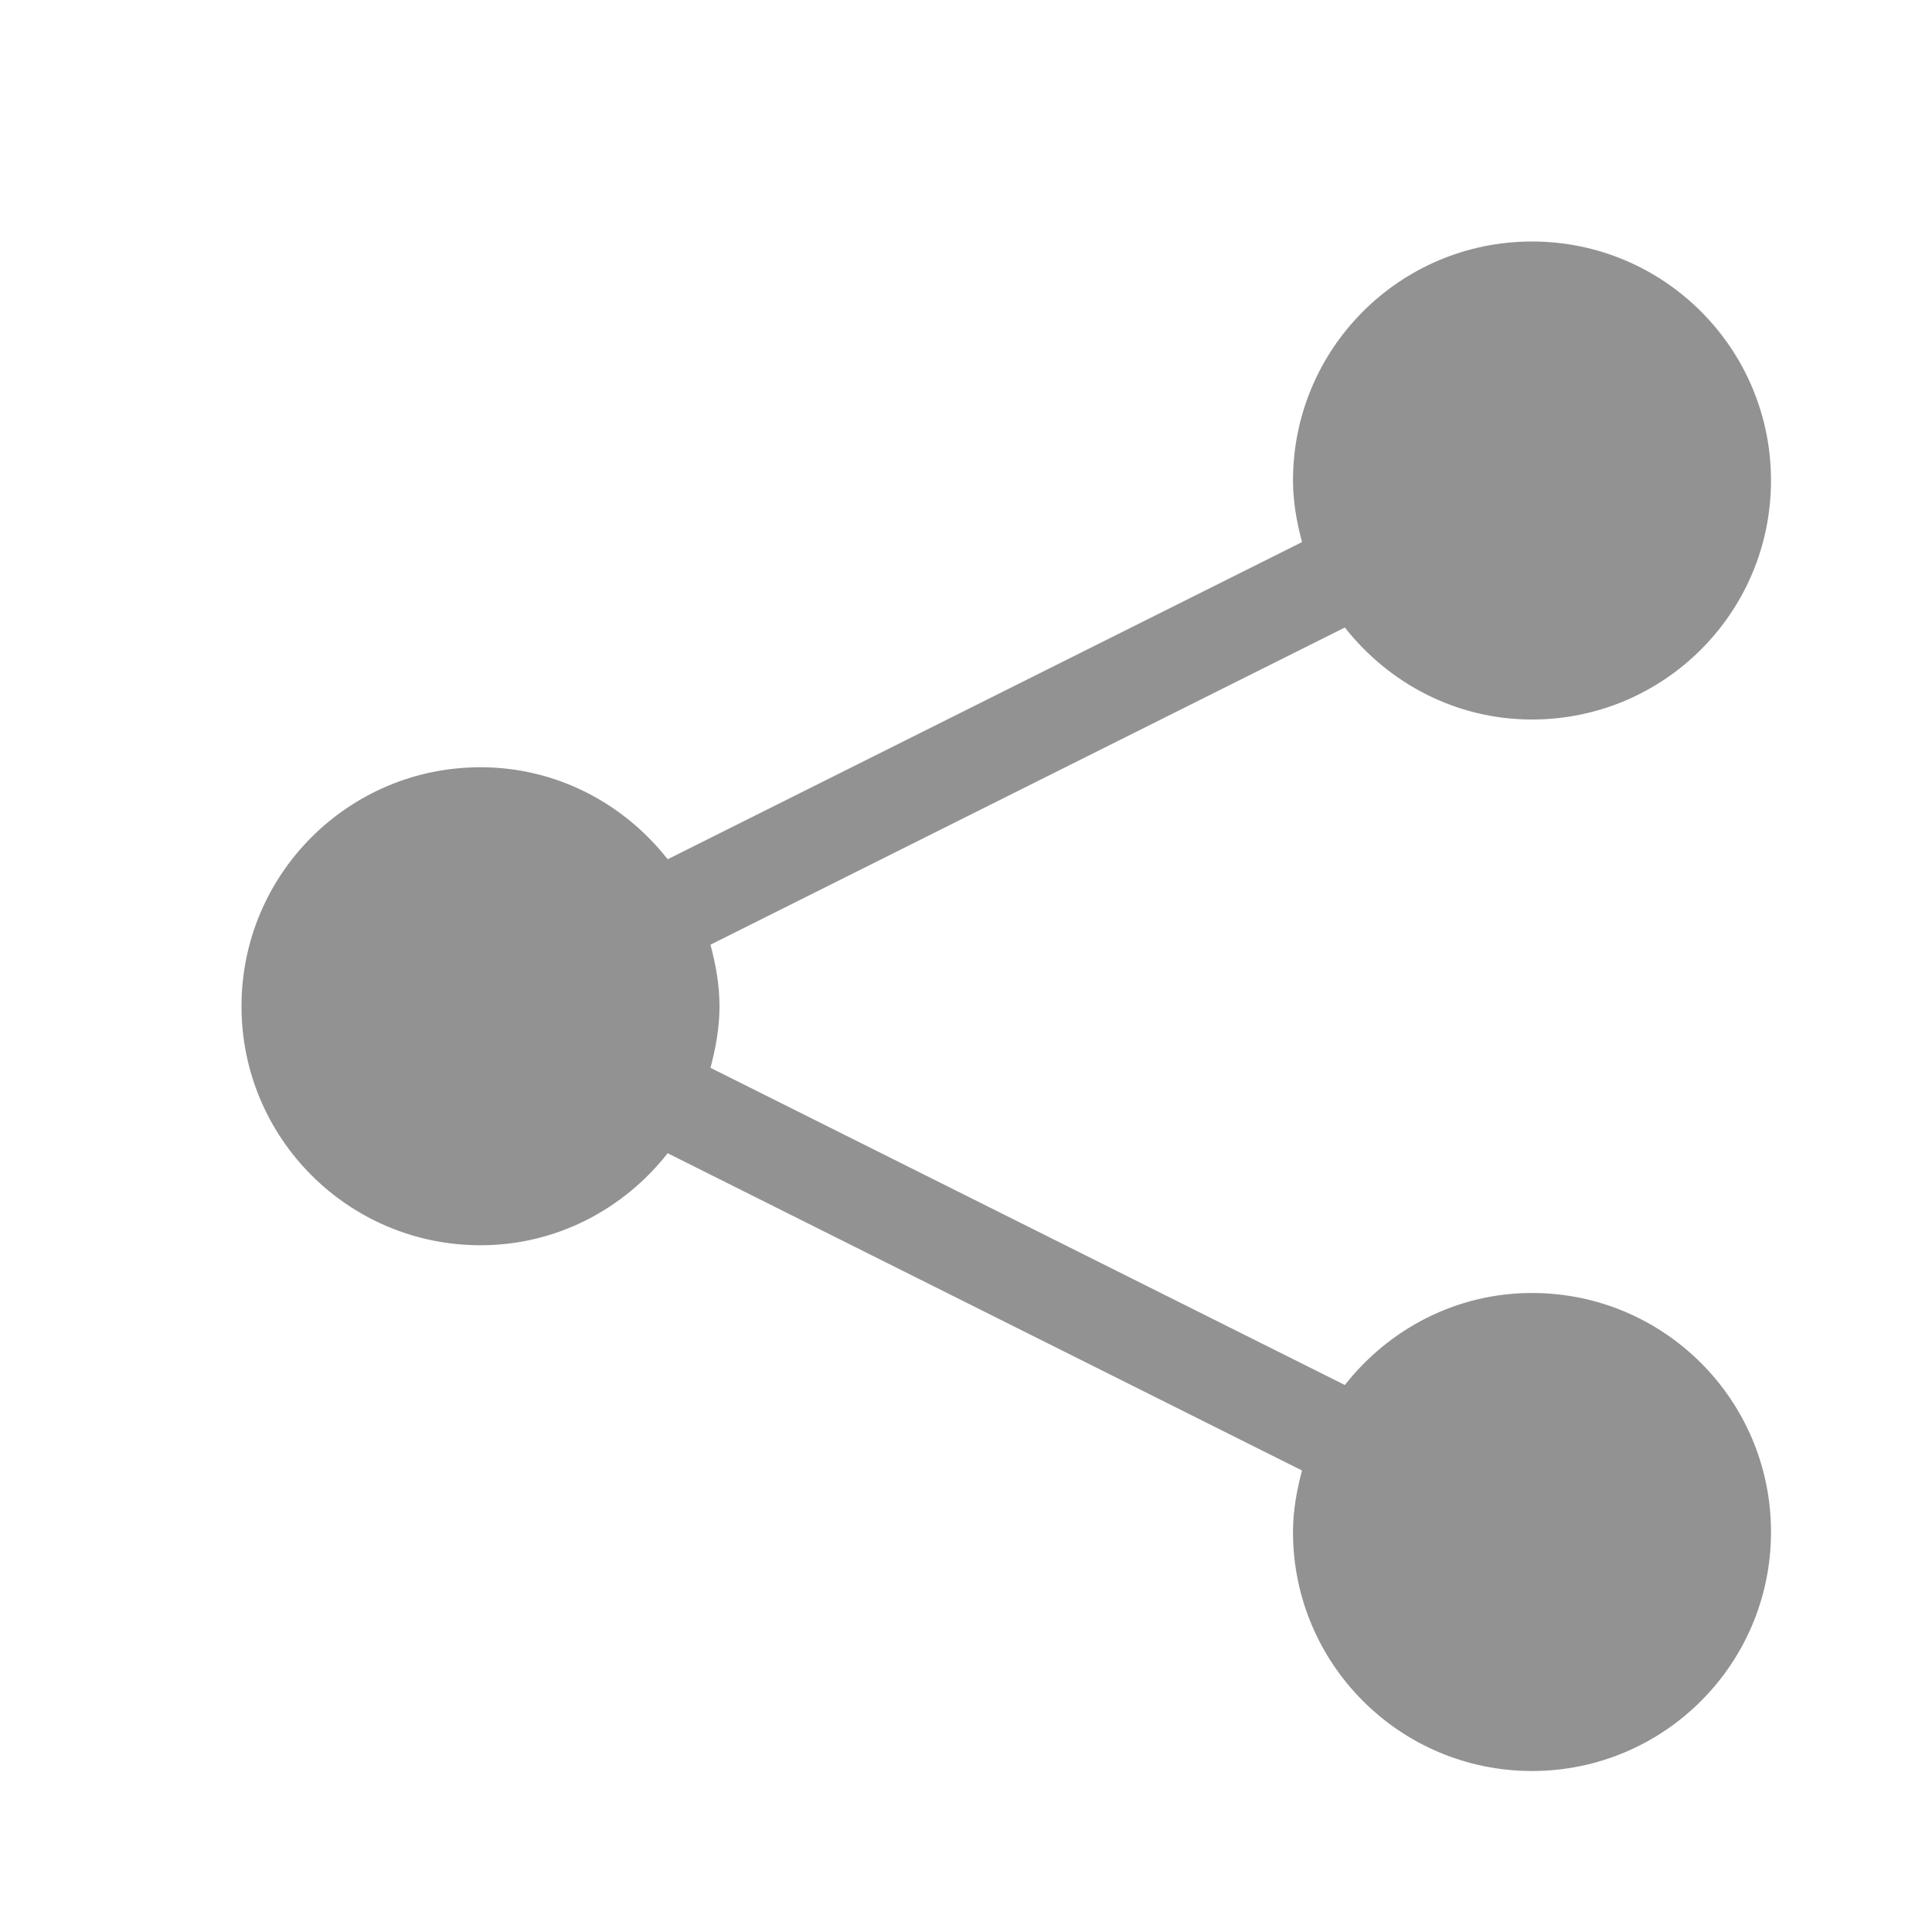
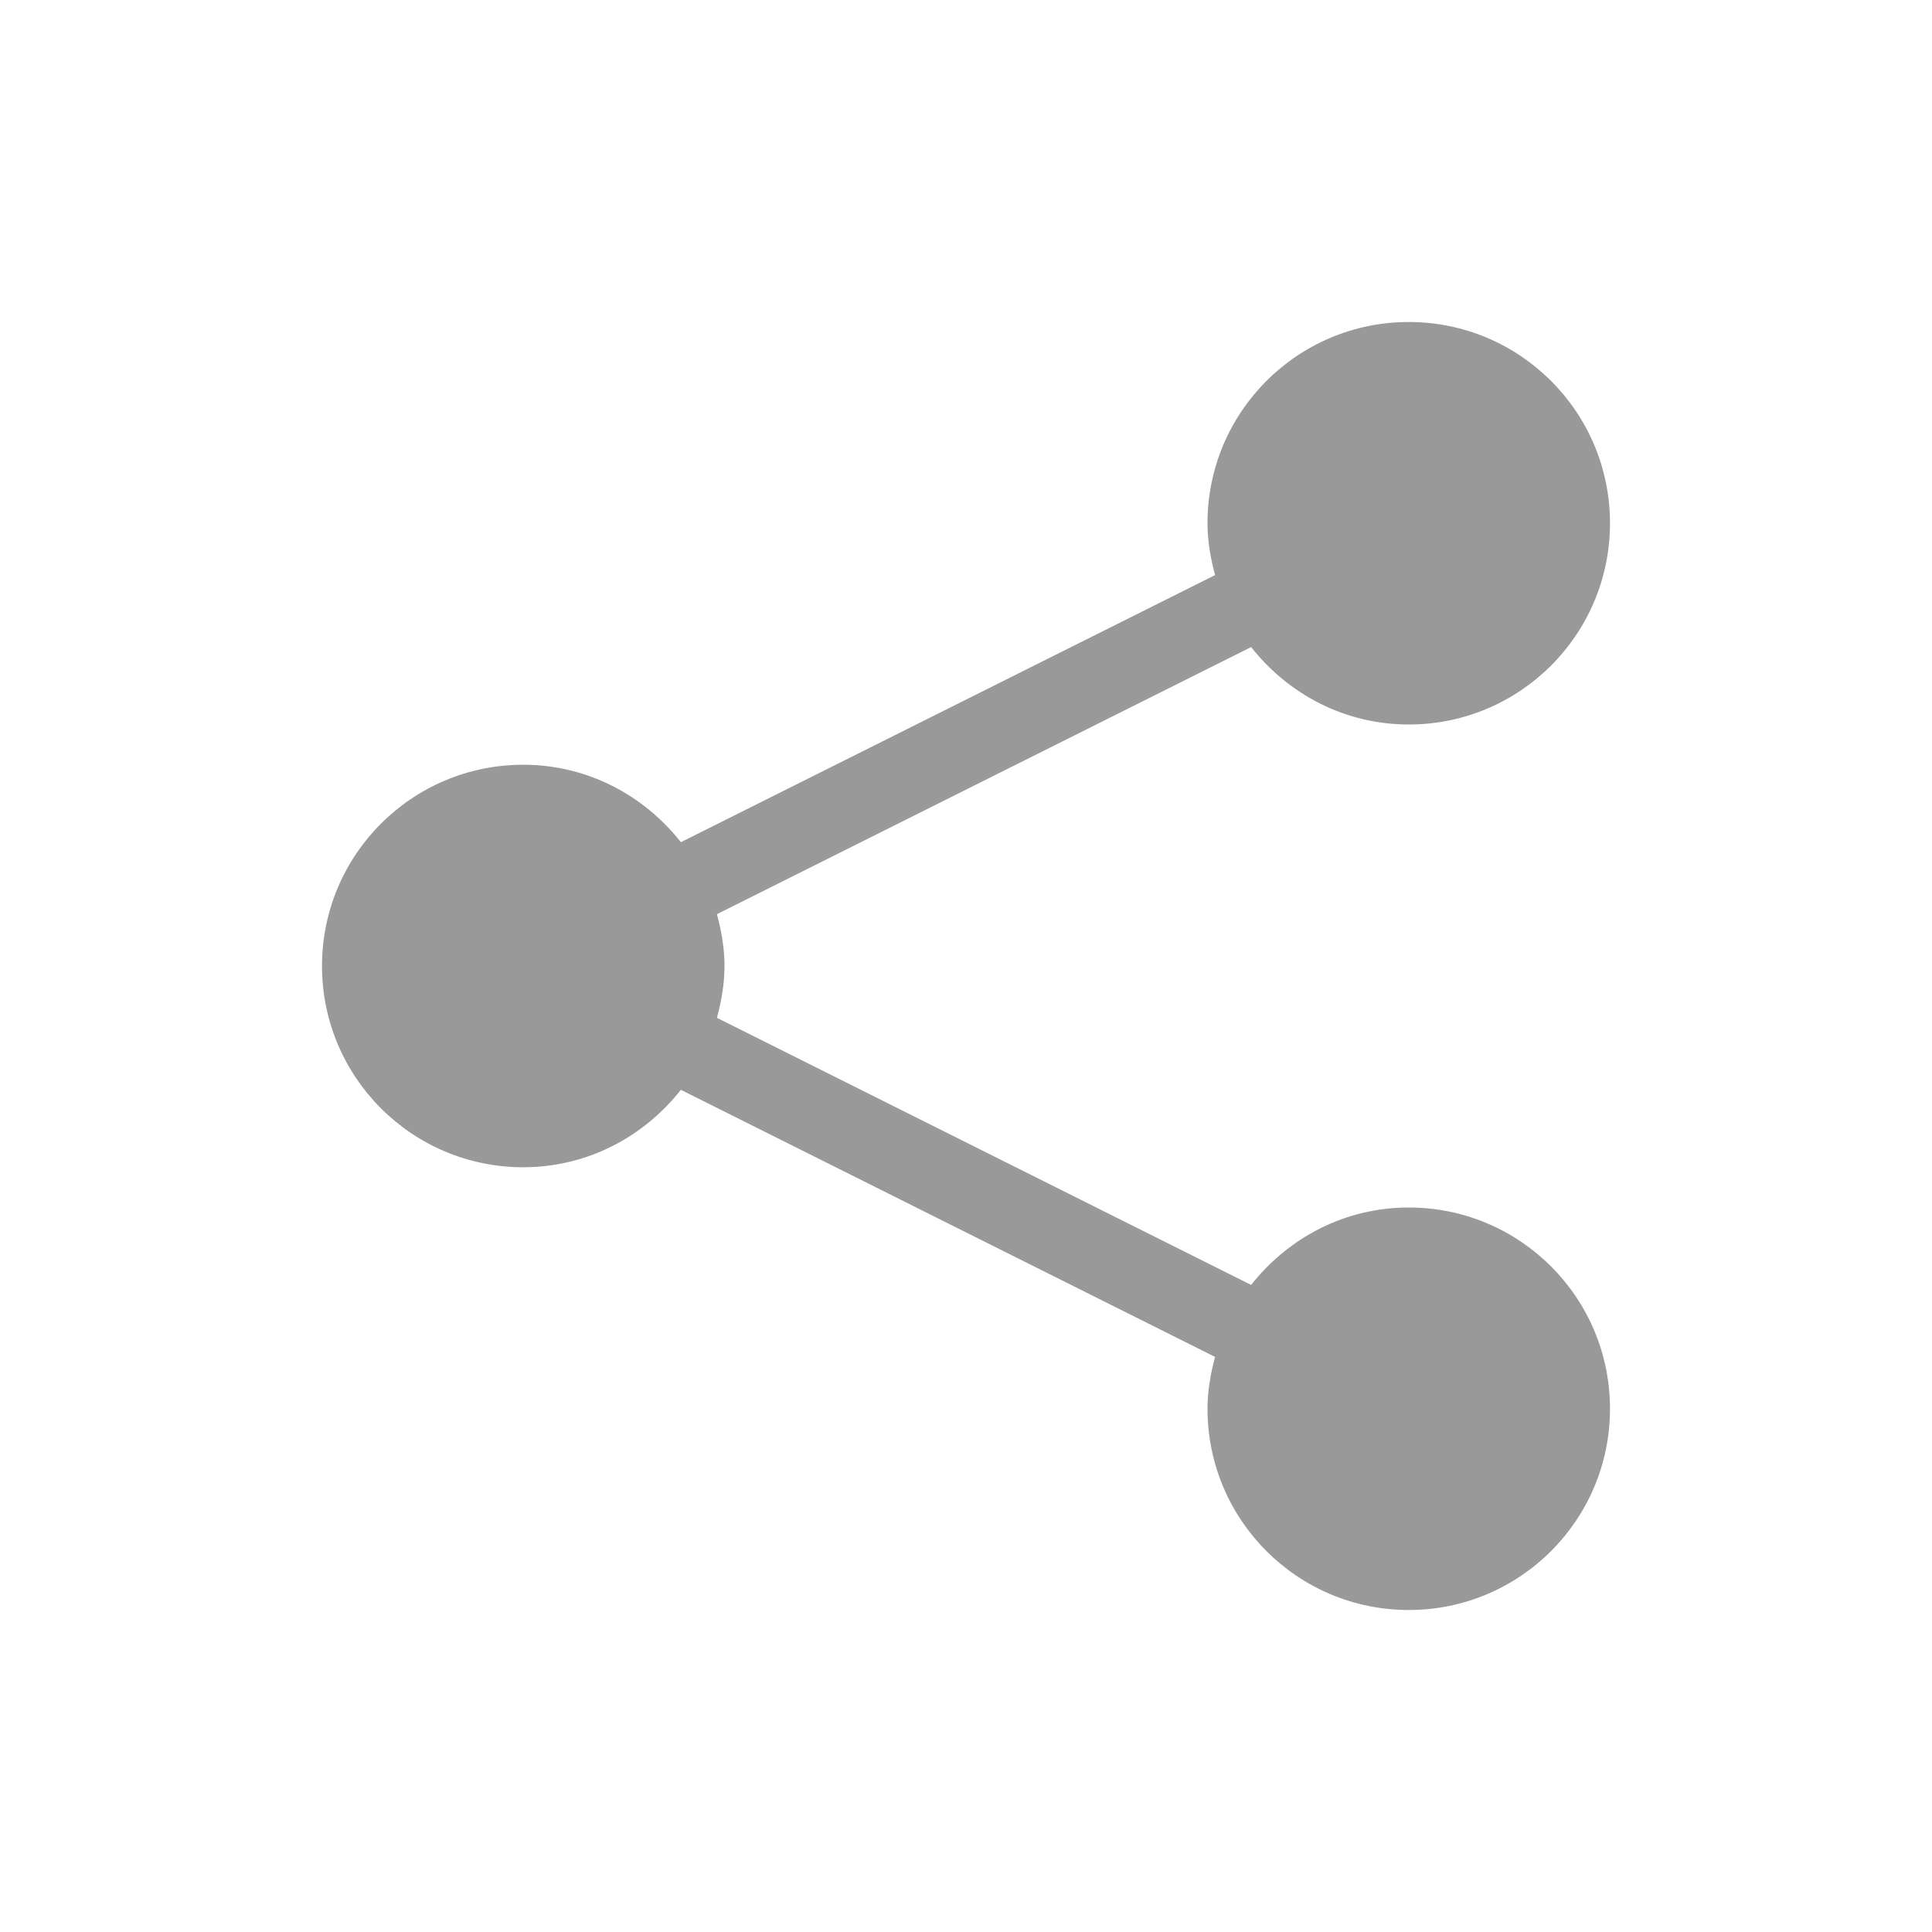
<svg xmlns="http://www.w3.org/2000/svg" xmlns:xlink="http://www.w3.org/1999/xlink" width="24" height="24" viewBox="0 0 24 24">
  <defs>
-     <path id="share-copy-2-a" d="M19.031,16.062 C18.084,16.062 17.25,16.514 16.706,17.205 L8.826,13.265 C8.891,13.019 8.938,12.766 8.938,12.5 C8.938,12.234 8.891,11.981 8.826,11.735 L16.706,7.795 C17.25,8.486 18.084,8.938 19.031,8.938 C20.671,8.938 22,7.609 22,5.969 C22,4.329 20.671,3 19.031,3 C17.391,3 16.062,4.329 16.062,5.969 C16.062,6.235 16.109,6.488 16.174,6.734 L8.294,10.674 C7.75,9.982 6.916,9.531 5.969,9.531 C4.329,9.531 3,10.86 3,12.5 C3,14.14 4.329,15.469 5.969,15.469 C6.916,15.469 7.75,15.018 8.294,14.326 L16.174,18.267 C16.109,18.512 16.062,18.765 16.062,19.031 C16.062,20.671 17.391,22 19.031,22 C20.671,22 22,20.671 22,19.031 C22,17.391 20.671,16.062 19.031,16.062" />
+     <path id="share-copy-2-a" d="M13.5,11 C12.702,11 12,11.38 11.542,11.962 L4.906,8.644 C4.961,8.437 5,8.224 5,8 C5,7.776 4.961,7.563 4.906,7.356 L11.542,4.038 C12,4.62 12.702,5 13.5,5 C14.881,5 16,3.881 16,2.5 C16,1.119 14.881,0 13.5,0 C12.119,0 11,1.119 11,2.5 C11,2.724 11.039,2.937 11.094,3.144 L4.458,6.462 C4,5.88 3.298,5.5 2.5,5.5 C1.119,5.5 0,6.619 0,8 C0,9.381 1.119,10.5 2.5,10.5 C3.298,10.5 4,10.12 4.458,9.538 L11.094,12.856 C11.039,13.063 11,13.276 11,13.5 C11,14.881 12.119,16 13.5,16 C14.881,16 16,14.881 16,13.5 C16,12.119 14.881,11 13.5,11" />
  </defs>
-   <g fill="none" fill-rule="evenodd">
-     <use fill="#929292" xlink:href="#share-copy-2-a" />
+   <g fill="none" fill-rule="evenodd" transform="translate(4 4)">
+     <use fill="#999" xlink:href="#share-copy-2-a" />
  </g>
</svg>
